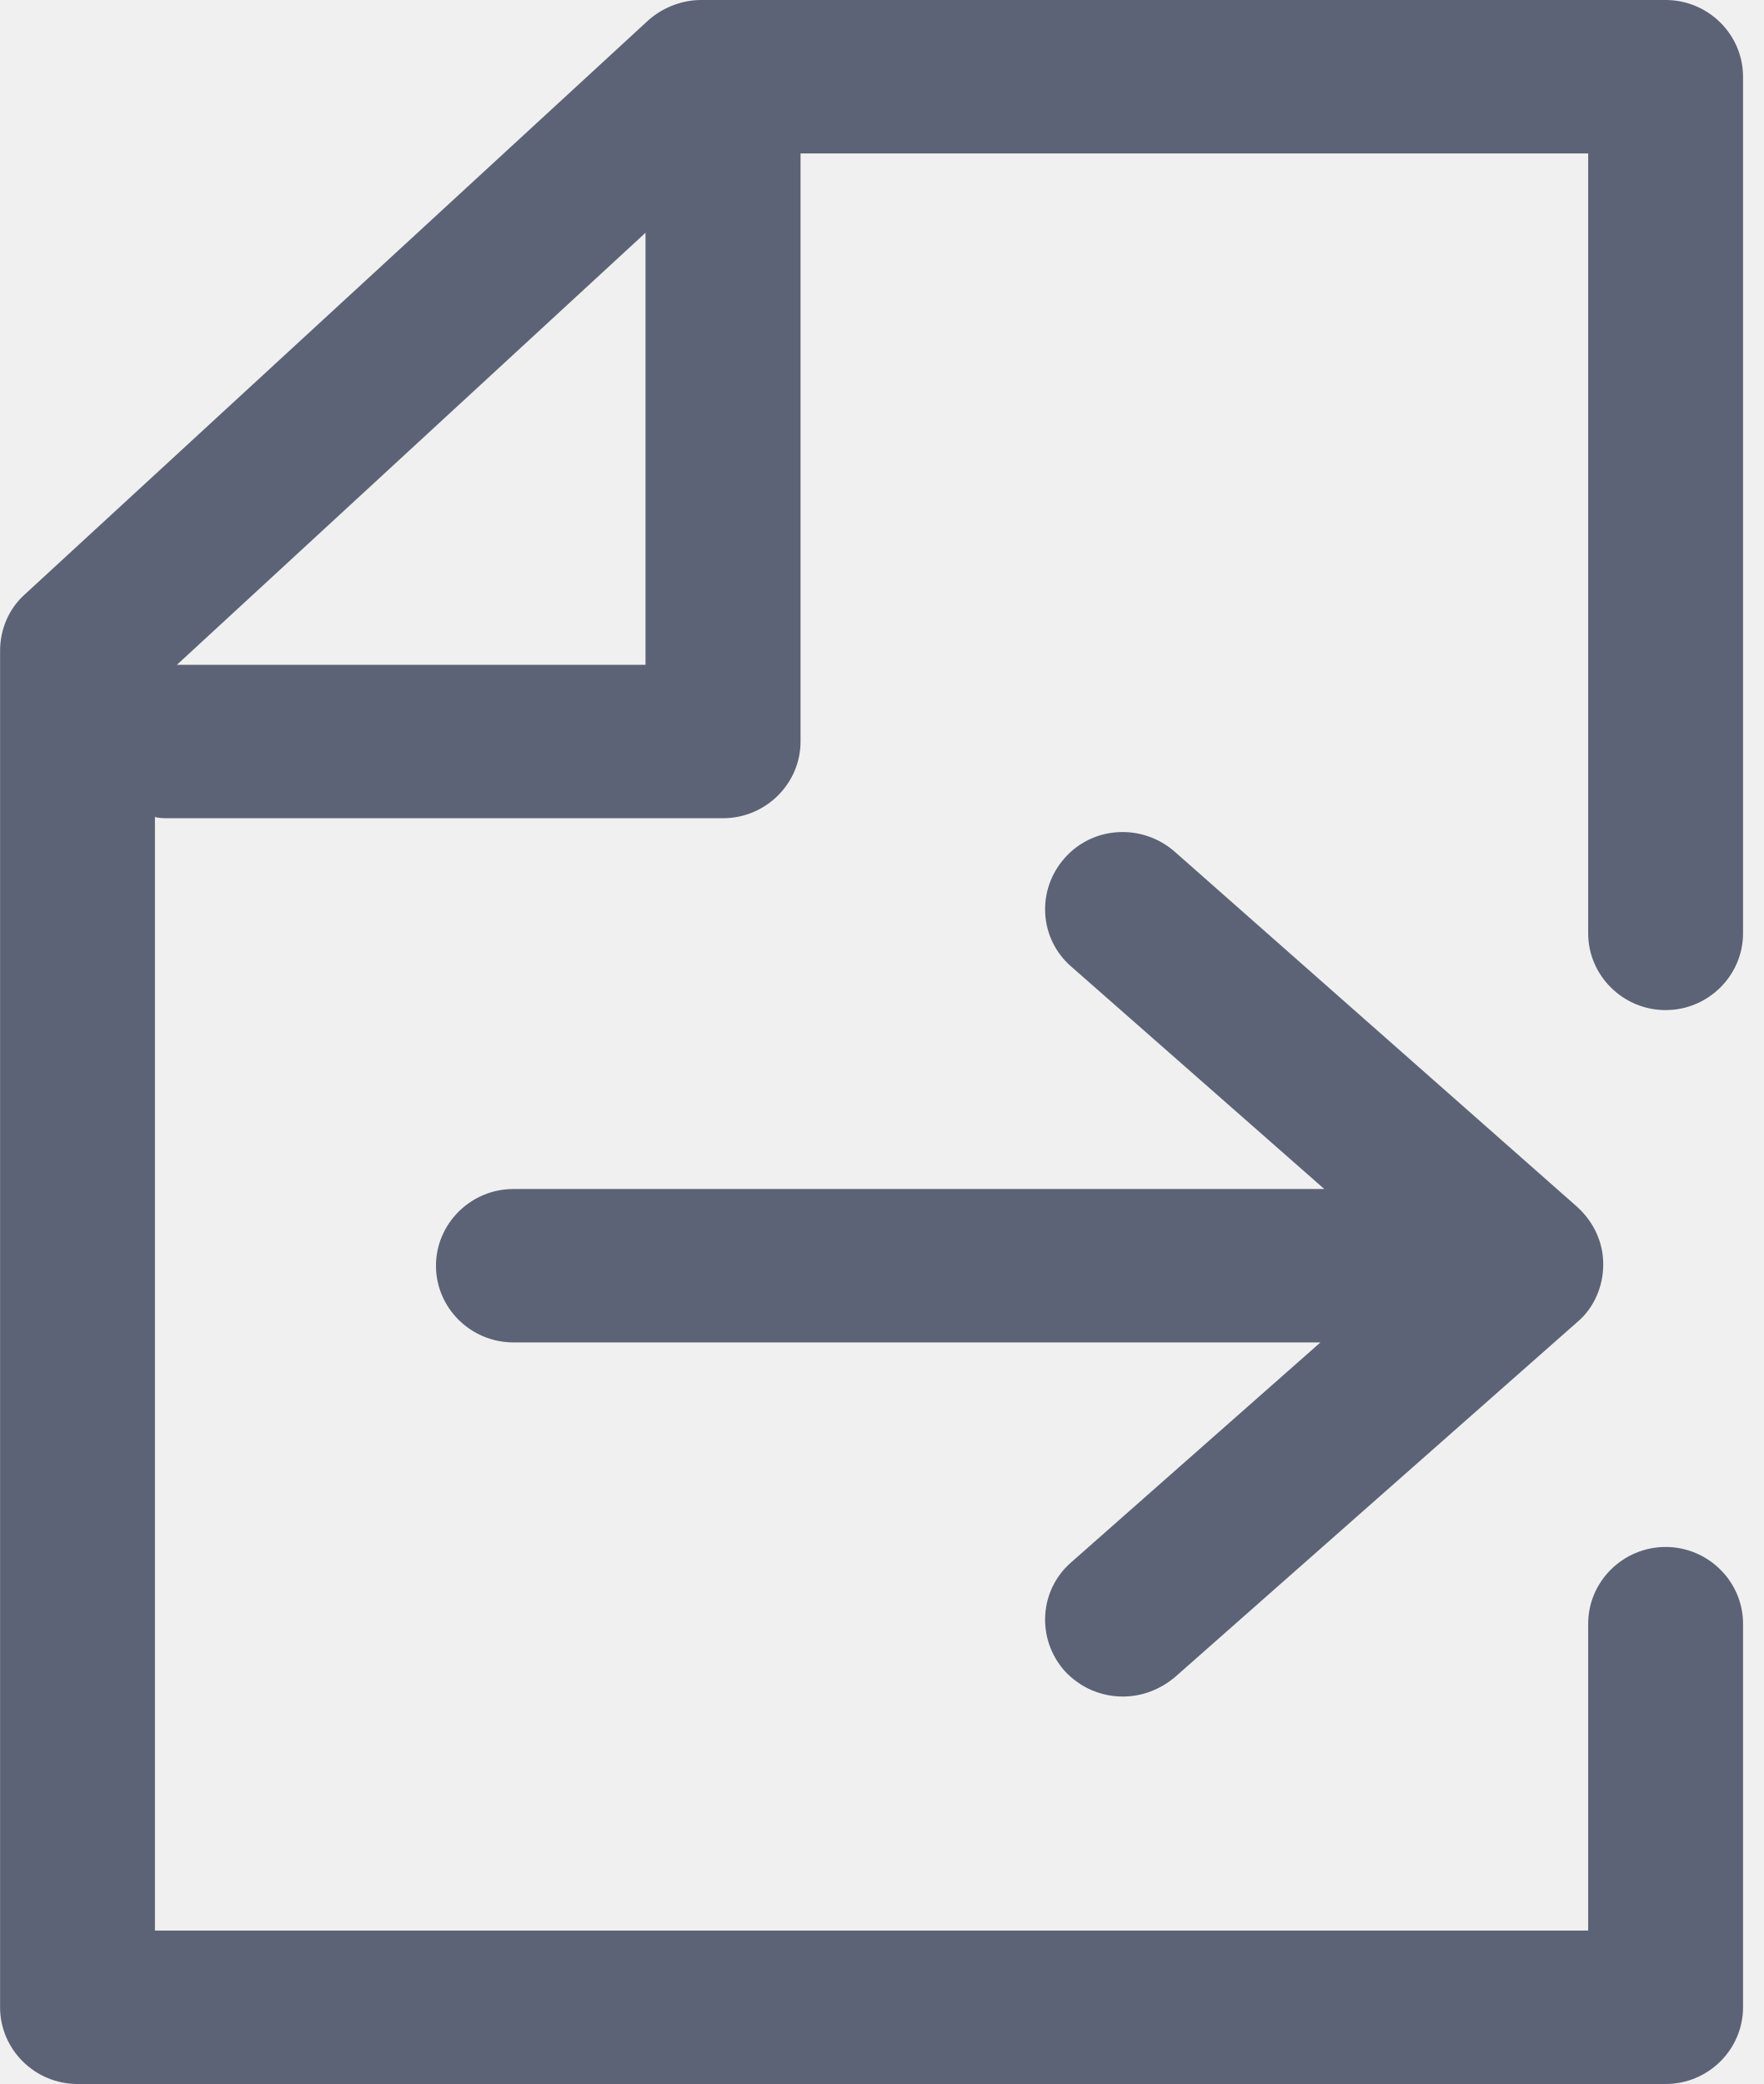
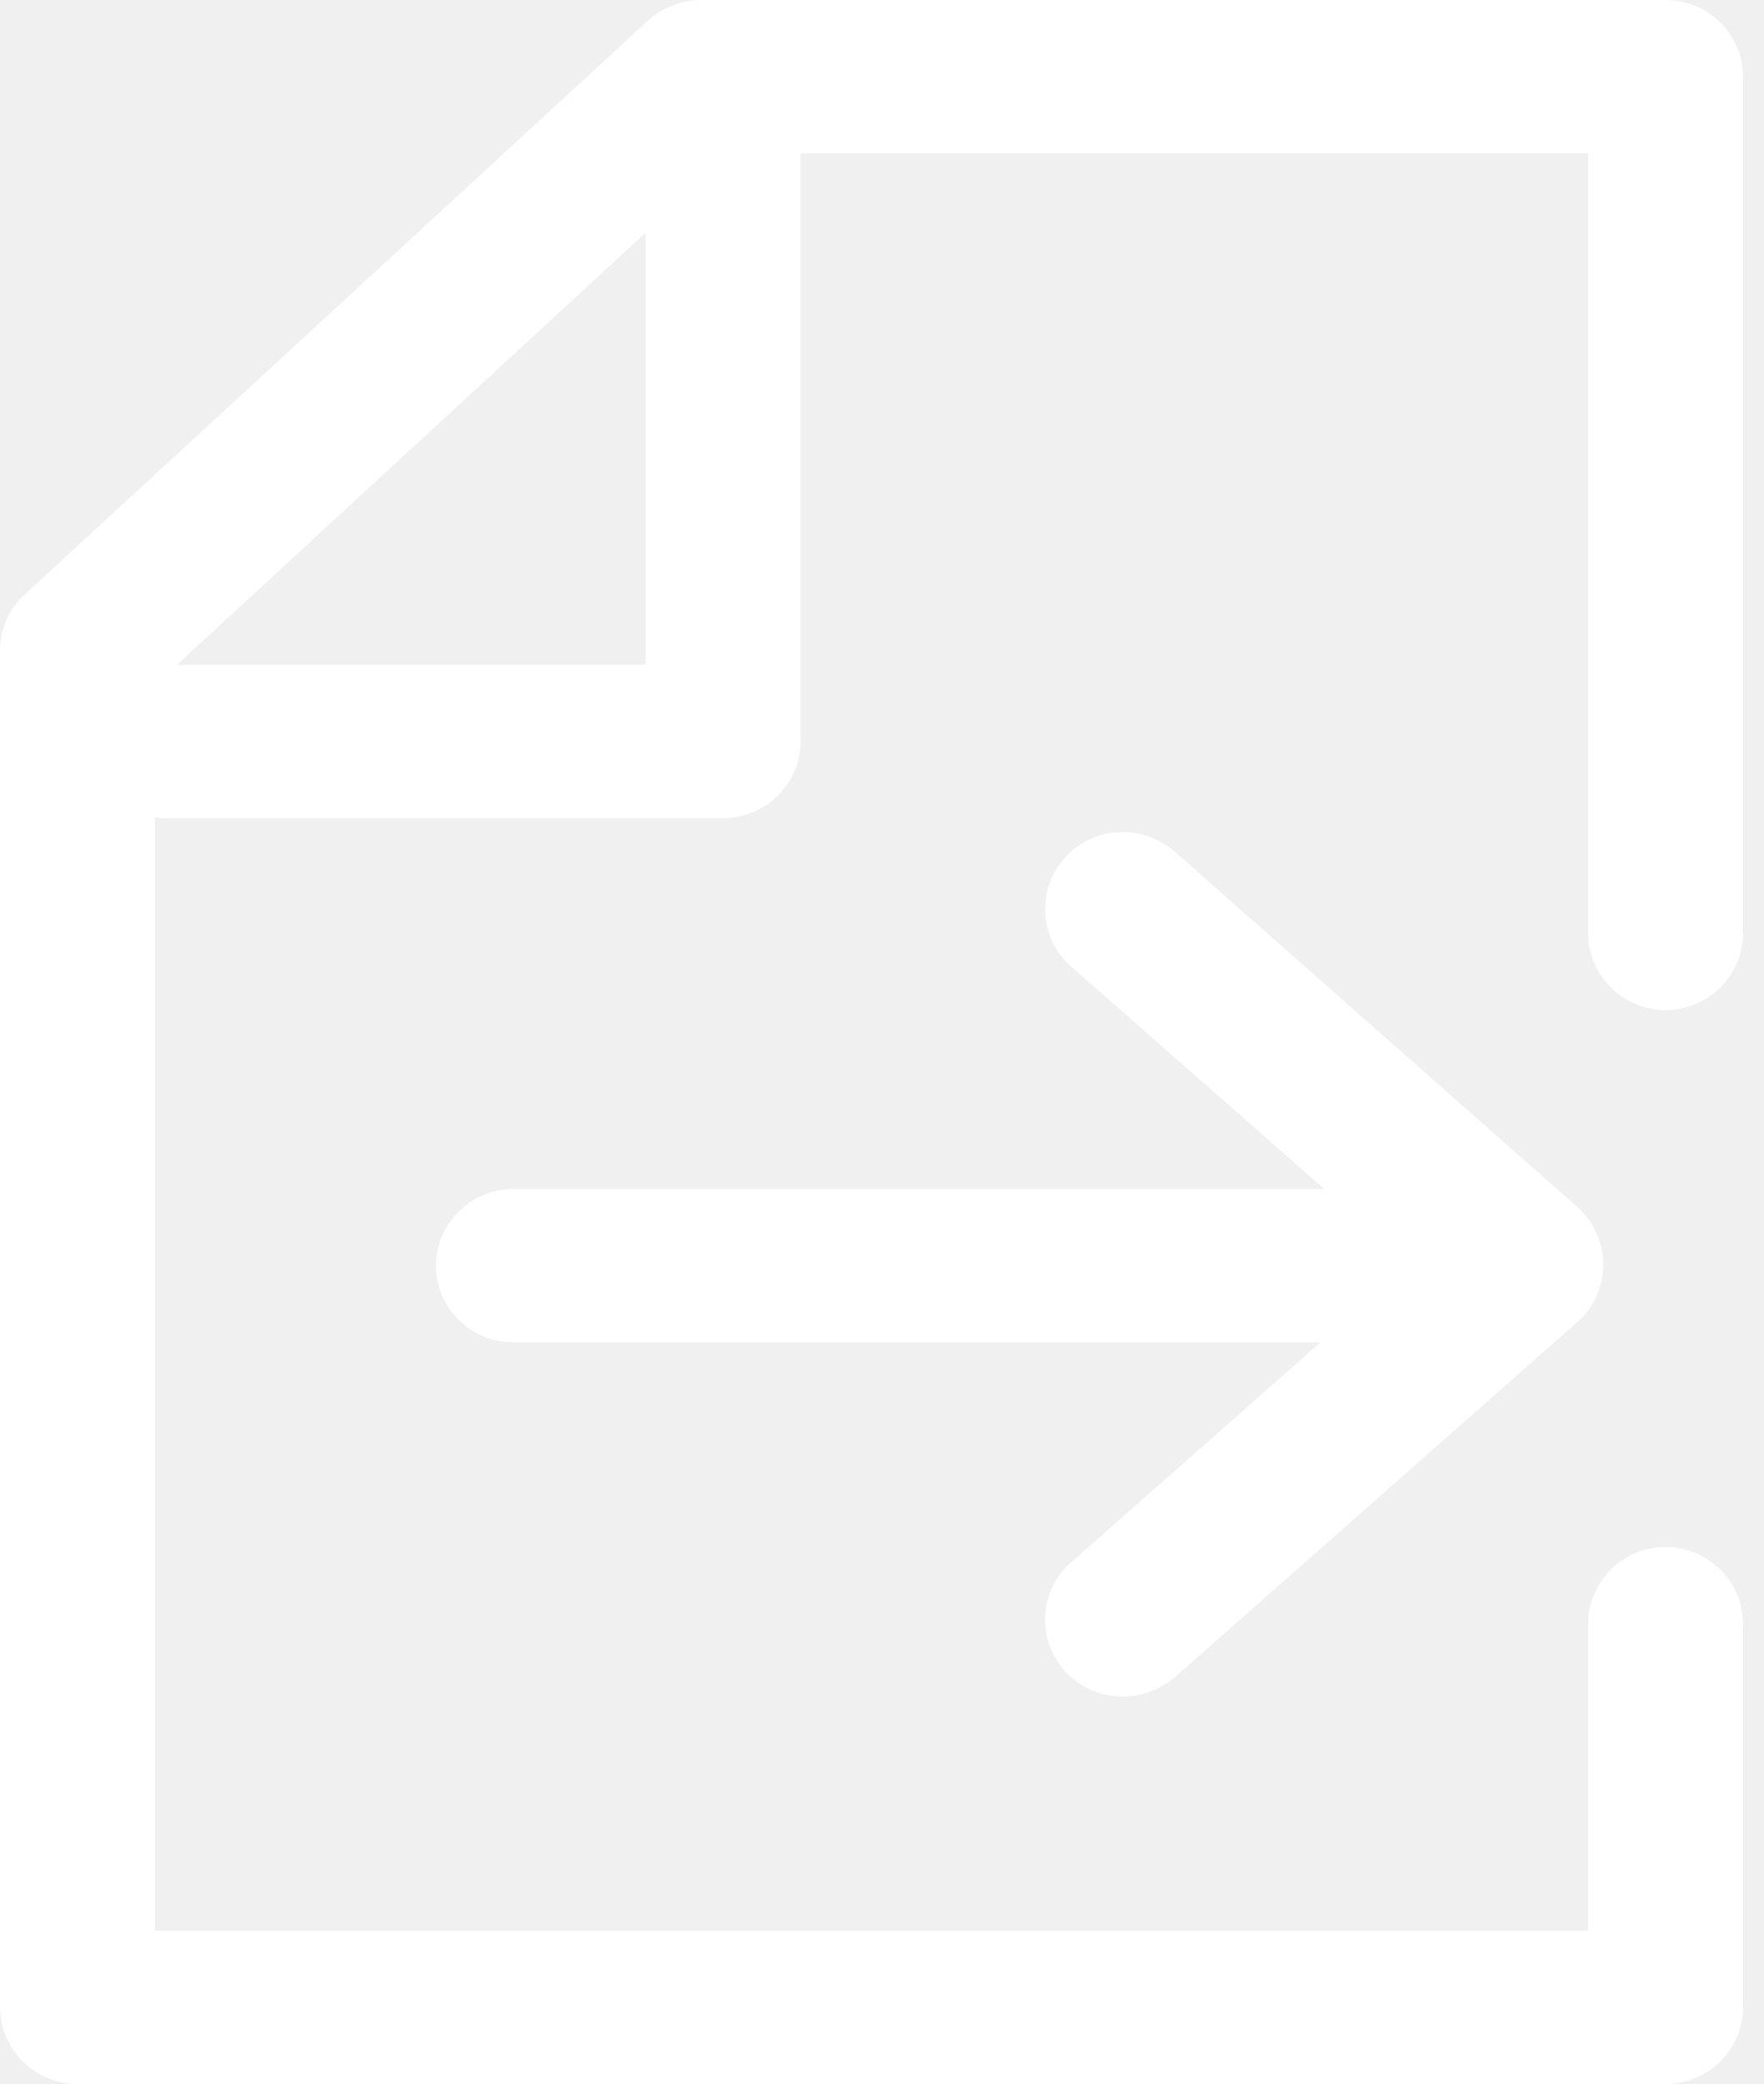
<svg xmlns="http://www.w3.org/2000/svg" width="11px" height="13px" viewBox="0 0 11 13" version="1.1">
  <defs />
  <g id="Page-1" stroke="none" stroke-width="1" fill="none" fill-rule="evenodd">
-     <g id="02.1._QLDV_Danh_Sach_Doan_Vao-DS_Thanh_Vien" transform="translate(-552, -1080)" fill="#5C6376" fill-rule="nonzero">
-       <g id="Group-4" transform="translate(263, 624)">
-         <g id="Group-4-Copy-6" transform="translate(269, 444)">
-           <path d="M30.872,24.521 L30.872,16.06 C30.872,15.924 30.816,15.796 30.719,15.709 L26.83,12.128 C26.741,12.048 26.62,12 26.499,12 L20.483,12 C20.217,12 20,12.215 20,12.479 L20,17.822 C20,18.085 20.217,18.301 20.483,18.301 C20.749,18.301 20.966,18.085 20.966,17.822 L20.966,12.957 L25.879,12.957 L25.879,16.626 C25.879,16.889 26.097,17.104 26.362,17.104 L29.825,17.104 C29.85,17.104 29.882,17.104 29.906,17.096 L29.906,24.043 L20.966,24.043 L20.966,22.129 C20.966,21.866 20.749,21.65 20.483,21.65 C20.217,21.65 20,21.866 20,22.129 L20,24.521 C20,24.785 20.217,25 20.483,25 L30.389,25 C30.655,25 30.872,24.785 30.872,24.521 Z M26.846,13.452 L29.769,16.147 L26.846,16.147 L26.846,13.452 Z M28.153,19.896 C28.153,20.159 27.936,20.374 27.67,20.374 L22.636,20.374 L24.191,21.746 C24.392,21.921 24.408,22.225 24.231,22.424 C24.134,22.528 24.005,22.583 23.868,22.583 C23.756,22.583 23.643,22.544 23.546,22.464 L21.034,20.247 C20.929,20.159 20.872,20.023 20.872,19.888 C20.872,19.752 20.929,19.625 21.034,19.529 L23.546,17.312 C23.748,17.136 24.054,17.152 24.231,17.352 C24.408,17.551 24.392,17.854 24.191,18.029 L22.612,19.417 L27.67,19.417 C27.936,19.417 28.153,19.633 28.153,19.896 Z" id="Combined-Shape" transform="translate(25.43624, 18.5) scale(-1, 1) translate(-25.43624, -18.5) " />
-         </g>
+     <g id="02._BCTK_Thong_Ke_Doan_Vao" transform="translate(-298, -1003)" fill="#FFFFFF" fill-rule="nonzero">
+       <g id="Group-4-Copy-4" transform="translate(278, 991)">
+         <path d="M30.872,24.521 L30.872,16.06 C30.872,15.924 30.816,15.796 30.719,15.709 L26.83,12.128 C26.741,12.048 26.62,12 26.499,12 L20.483,12 C20.217,12 20,12.215 20,12.479 L20,17.822 C20,18.085 20.217,18.301 20.483,18.301 C20.749,18.301 20.966,18.085 20.966,17.822 L20.966,12.957 L25.879,12.957 L25.879,16.626 C25.879,16.889 26.097,17.104 26.362,17.104 L29.825,17.104 C29.85,17.104 29.882,17.104 29.906,17.096 L29.906,24.043 L20.966,24.043 L20.966,22.129 C20.966,21.866 20.749,21.65 20.483,21.65 C20.217,21.65 20,21.866 20,22.129 L20,24.521 C20,24.785 20.217,25 20.483,25 L30.389,25 C30.655,25 30.872,24.785 30.872,24.521 Z M26.846,13.452 L29.769,16.147 L26.846,16.147 L26.846,13.452 Z M28.153,19.896 C28.153,20.159 27.936,20.374 27.67,20.374 L22.636,20.374 L24.191,21.746 C24.392,21.921 24.408,22.225 24.231,22.424 C24.134,22.528 24.005,22.583 23.868,22.583 C23.756,22.583 23.643,22.544 23.546,22.464 L21.034,20.247 C20.929,20.159 20.872,20.023 20.872,19.888 C20.872,19.752 20.929,19.625 21.034,19.529 L23.546,17.312 C23.748,17.136 24.054,17.152 24.231,17.352 C24.408,17.551 24.392,17.854 24.191,18.029 L22.612,19.417 L27.67,19.417 C27.936,19.417 28.153,19.633 28.153,19.896 Z" id="Combined-Shape" transform="translate(25.43624, 18.5) scale(-1, 1) translate(-25.43624, -18.5) " />
      </g>
    </g>
  </g>
</svg>
